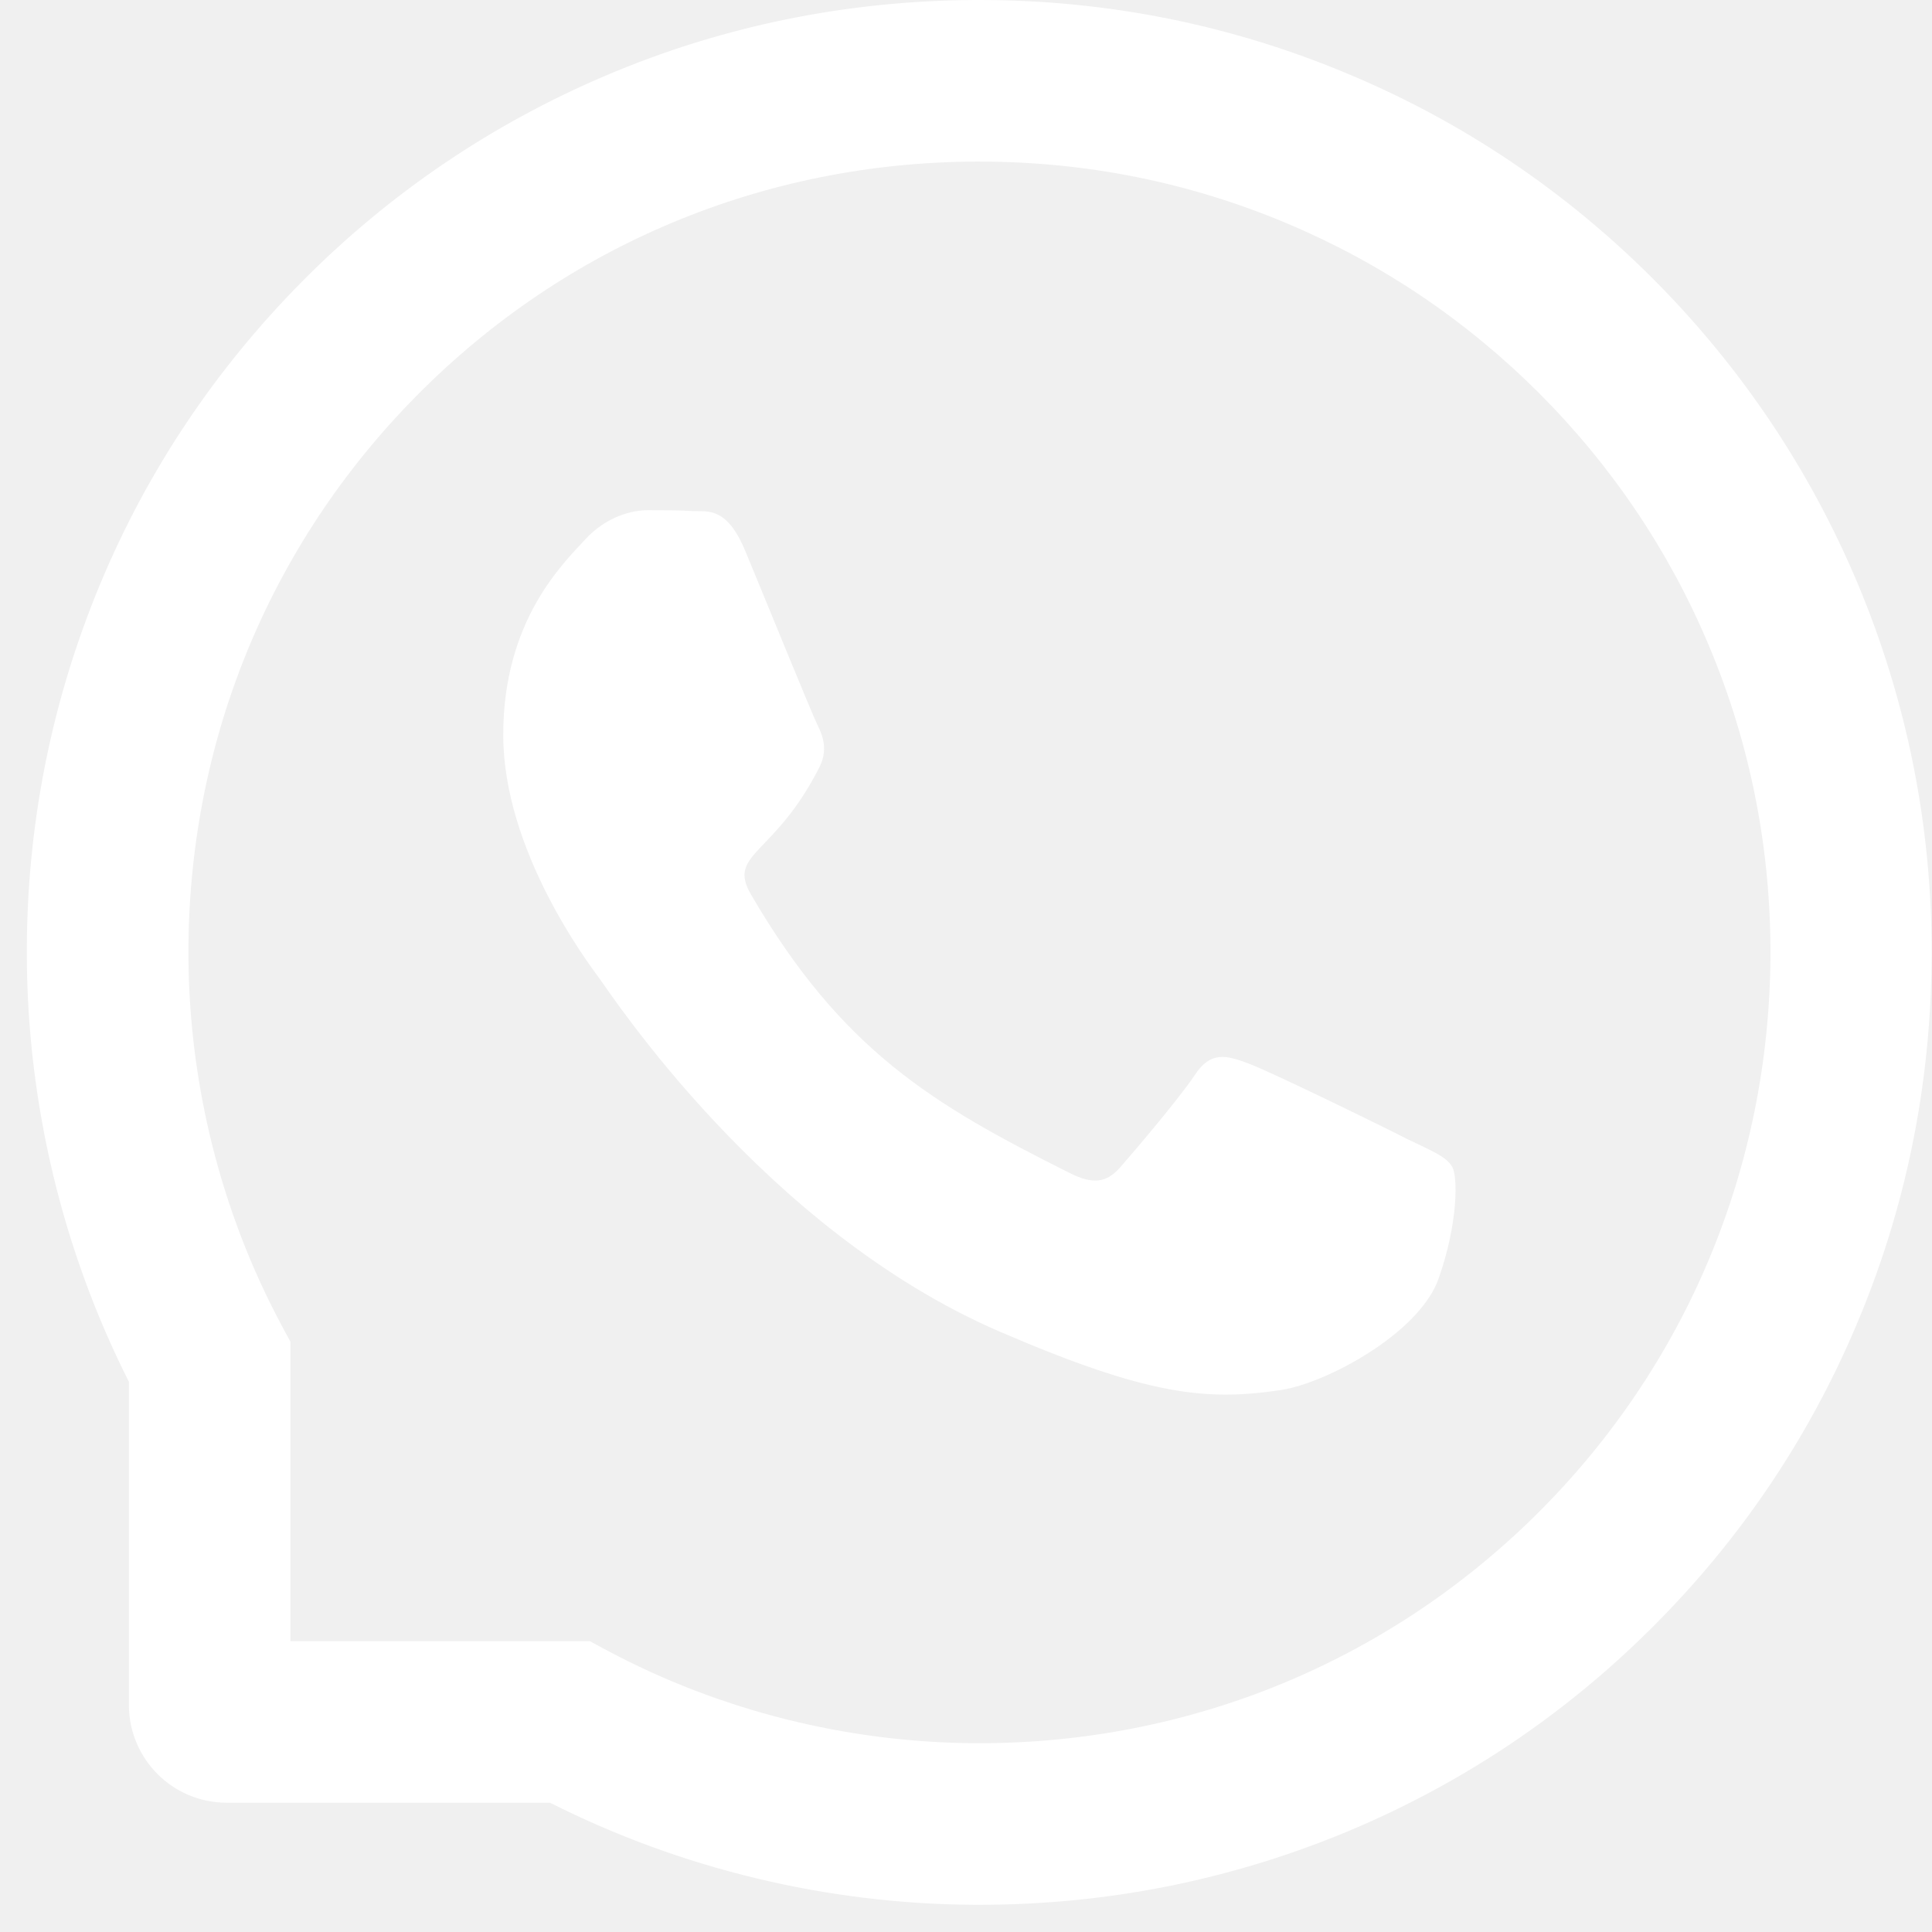
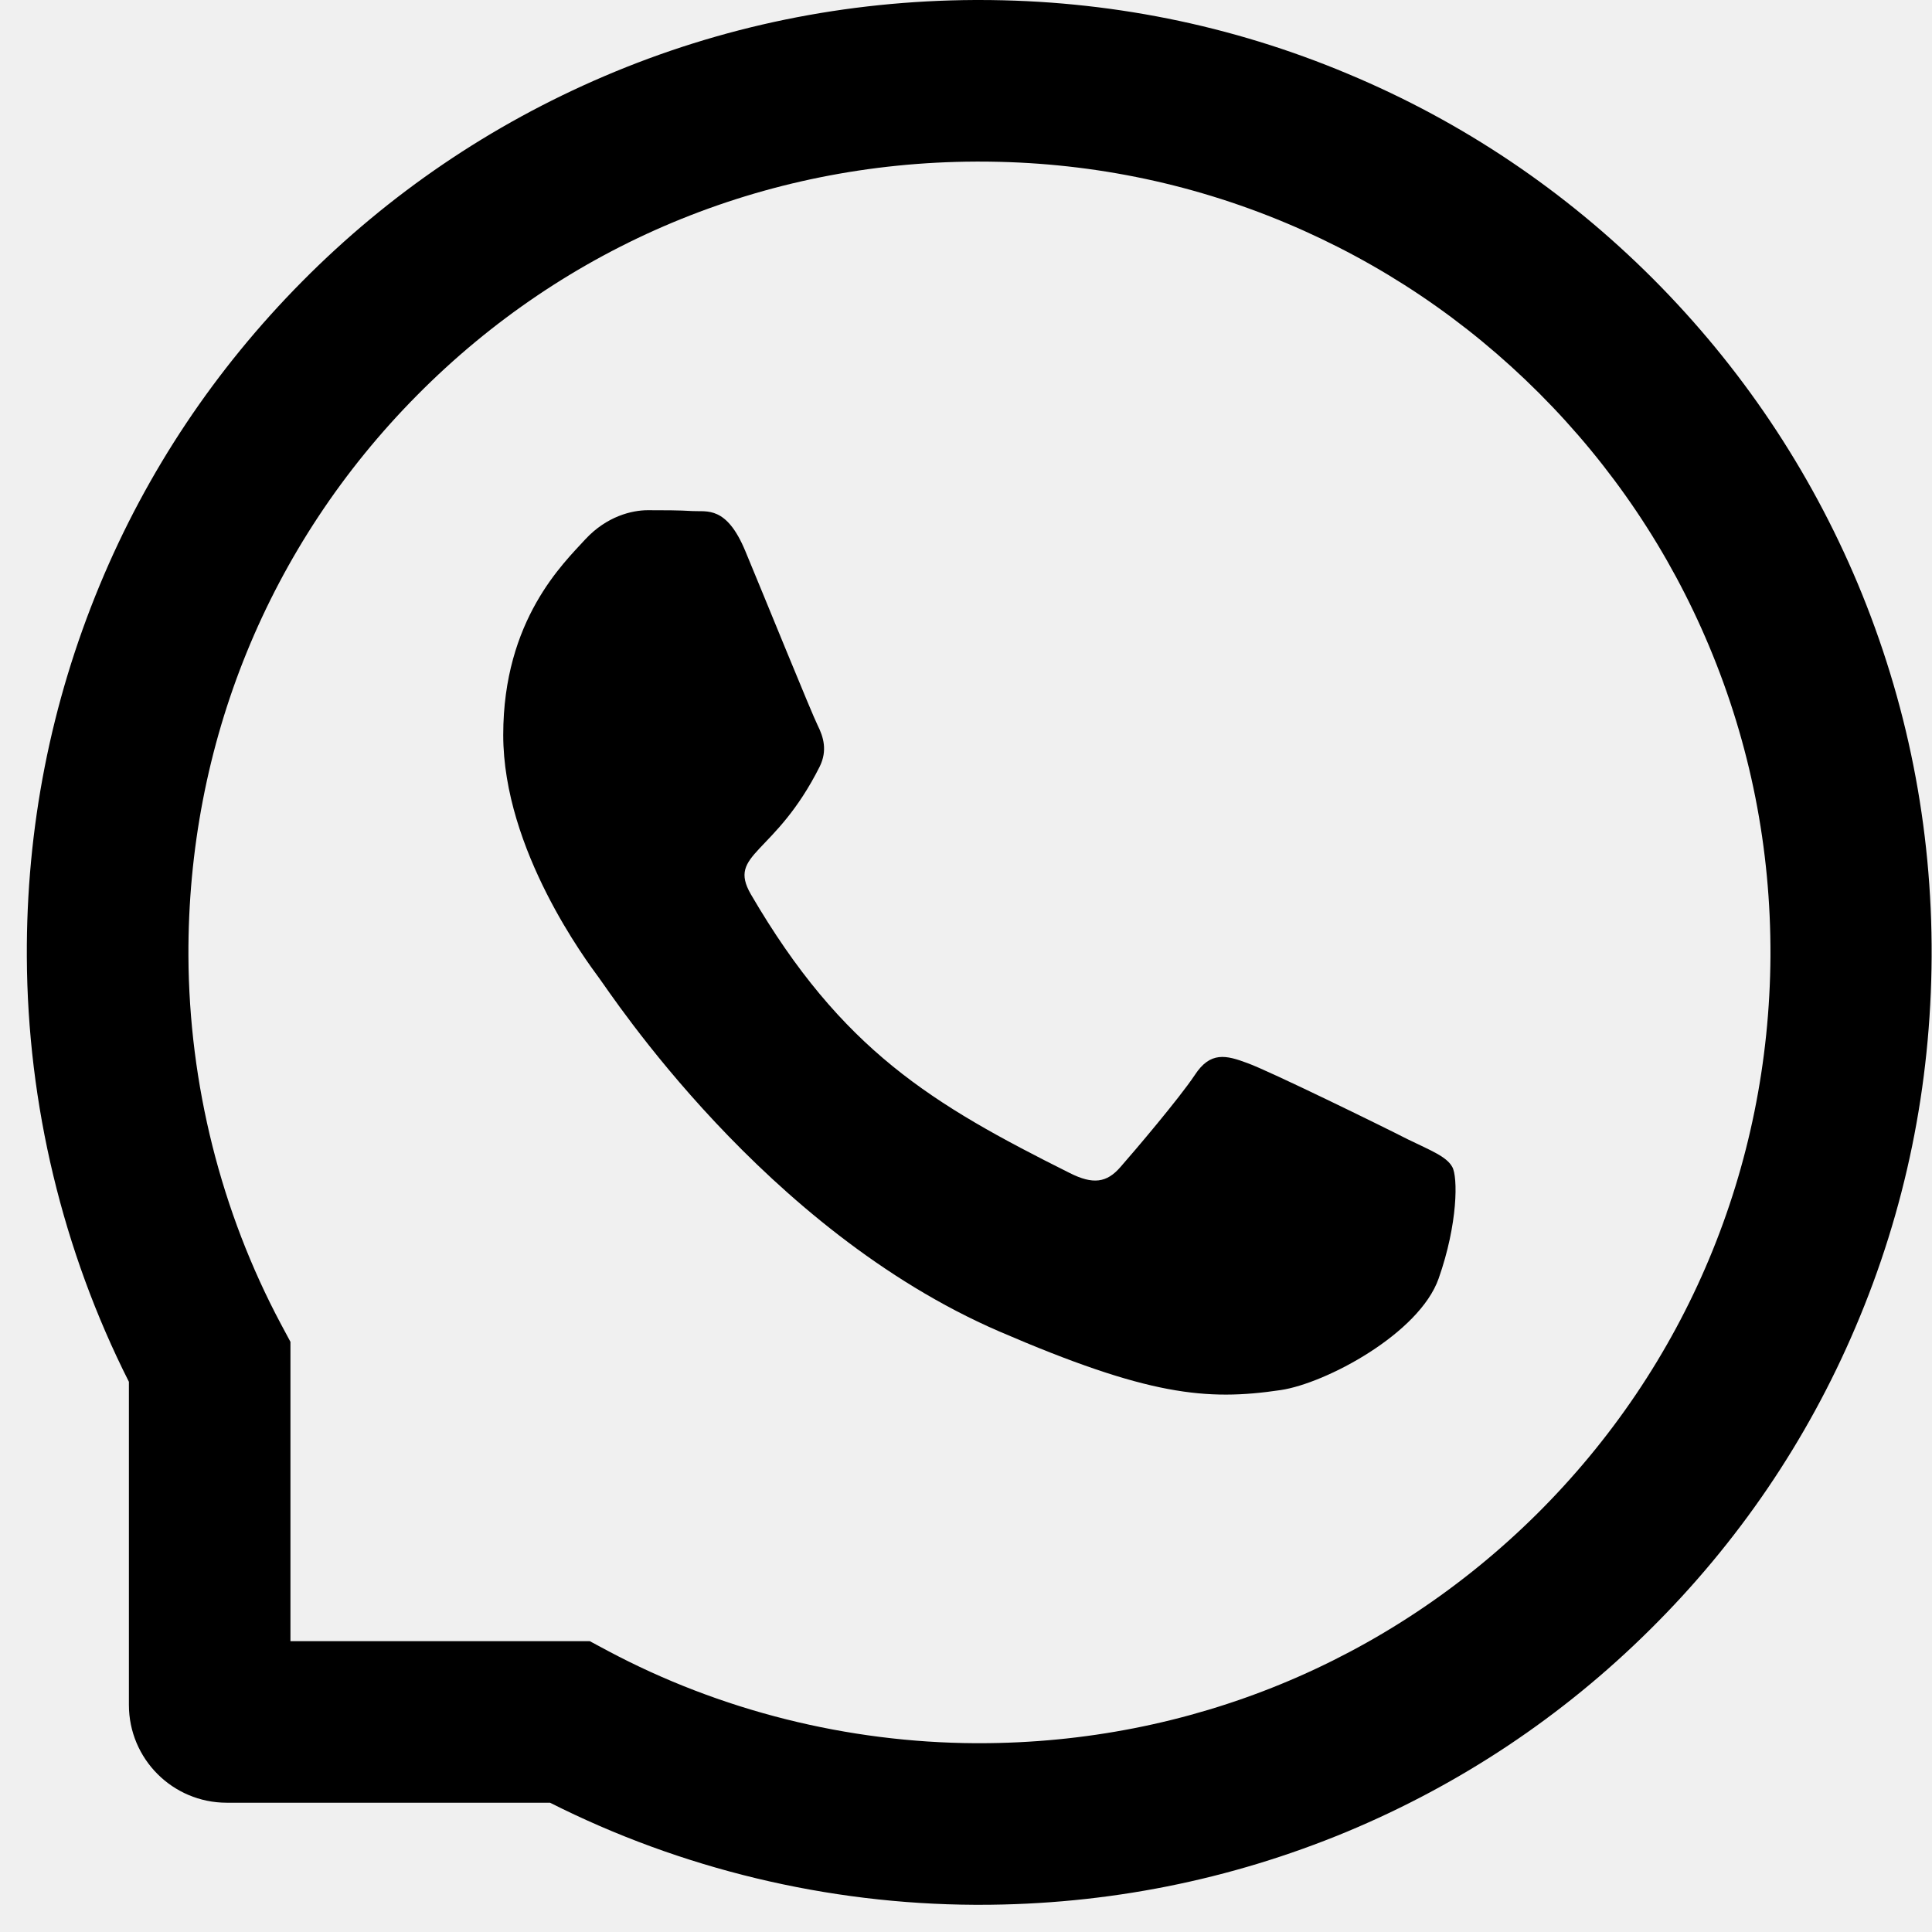
- <svg xmlns="http://www.w3.org/2000/svg" width="36" height="36" viewBox="0 0 36 36" fill="none">
+ <svg xmlns="http://www.w3.org/2000/svg" width="36" height="36" viewBox="0 0 36 36" fill=" black">
  <g id="Group 42">
    <g id="ð¦ icon &quot;whats app&quot;">
-       <path id="Vector" d="M26.229 21.228C25.797 21.006 23.646 19.953 23.246 19.81C22.846 19.66 22.552 19.588 22.263 20.032C21.97 20.471 21.138 21.45 20.877 21.747C20.623 22.04 20.366 22.076 19.934 21.858C17.367 20.575 15.684 19.568 13.992 16.665C13.545 15.892 14.44 15.948 15.276 14.28C15.418 13.987 15.347 13.737 15.236 13.516C15.125 13.294 14.254 11.147 13.889 10.271C13.537 9.42 13.172 9.539 12.907 9.523C12.653 9.507 12.364 9.507 12.071 9.507C11.778 9.507 11.306 9.618 10.906 10.05C10.506 10.489 9.377 11.547 9.377 13.694C9.377 15.841 10.942 17.921 11.156 18.214C11.378 18.507 14.234 22.912 18.619 24.809C21.392 26.005 22.477 26.108 23.864 25.902C24.707 25.776 26.446 24.849 26.807 23.823C27.167 22.801 27.167 21.925 27.06 21.743C26.953 21.549 26.66 21.438 26.229 21.228Z" fill="white" />
-       <path id="Vector_2" d="M34.614 10.87C33.719 8.742 32.436 6.833 30.8 5.193C29.164 3.557 27.254 2.27 25.123 1.379C22.945 0.463 20.631 0 18.247 0H18.167C15.767 0.012 13.442 0.487 11.255 1.422C9.144 2.325 7.25 3.609 5.63 5.245C4.01 6.881 2.738 8.782 1.859 10.901C0.948 13.096 0.488 15.429 0.5 17.829C0.512 20.579 1.17 23.308 2.402 25.748V31.769C2.402 32.775 3.218 33.591 4.224 33.591H10.249C12.689 34.823 15.418 35.481 18.167 35.493H18.25C20.623 35.493 22.925 35.033 25.092 34.134C27.211 33.251 29.116 31.983 30.748 30.363C32.384 28.743 33.672 26.849 34.571 24.738C35.506 22.551 35.981 20.226 35.993 17.826C36.005 15.413 35.537 13.072 34.614 10.87ZM28.629 28.22C25.852 30.969 22.168 32.482 18.247 32.482H18.179C15.791 32.47 13.418 31.876 11.322 30.759L10.99 30.581H5.412V25.003L5.234 24.671C4.117 22.575 3.523 20.202 3.511 17.814C3.495 13.864 5.004 10.157 7.773 7.364C10.538 4.571 14.234 3.026 18.183 3.011H18.25C20.231 3.011 22.152 3.395 23.963 4.155C25.729 4.896 27.314 5.962 28.677 7.324C30.035 8.683 31.105 10.271 31.846 12.038C32.614 13.868 32.998 15.809 32.99 17.814C32.967 21.759 31.418 25.455 28.629 28.22Z" fill="white" />
+       <path id="Vector" d="M26.229 21.228C25.797 21.006 23.646 19.953 23.246 19.81C22.846 19.66 22.552 19.588 22.263 20.032C21.97 20.471 21.138 21.45 20.877 21.747C20.623 22.04 20.366 22.076 19.934 21.858C17.367 20.575 15.684 19.568 13.992 16.665C13.545 15.892 14.44 15.948 15.276 14.28C15.418 13.987 15.347 13.737 15.236 13.516C15.125 13.294 14.254 11.147 13.889 10.271C13.537 9.42 13.172 9.539 12.907 9.523C12.653 9.507 12.364 9.507 12.071 9.507C11.778 9.507 11.306 9.618 10.906 10.05C10.506 10.489 9.377 11.547 9.377 13.694C9.377 15.841 10.942 17.921 11.156 18.214C11.378 18.507 14.234 22.912 18.619 24.809C21.392 26.005 22.477 26.108 23.864 25.902C24.707 25.776 26.446 24.849 26.807 23.823C27.167 22.801 27.167 21.925 27.06 21.743C26.953 21.549 26.66 21.438 26.229 21.228Z" fill="black" />
+       <path id="Vector_2" d="M34.614 10.87C33.719 8.742 32.436 6.833 30.8 5.193C29.164 3.557 27.254 2.27 25.123 1.379C22.945 0.463 20.631 0 18.247 0H18.167C15.767 0.012 13.442 0.487 11.255 1.422C9.144 2.325 7.25 3.609 5.63 5.245C4.01 6.881 2.738 8.782 1.859 10.901C0.948 13.096 0.488 15.429 0.5 17.829C0.512 20.579 1.17 23.308 2.402 25.748V31.769C2.402 32.775 3.218 33.591 4.224 33.591H10.249C12.689 34.823 15.418 35.481 18.167 35.493H18.25C20.623 35.493 22.925 35.033 25.092 34.134C27.211 33.251 29.116 31.983 30.748 30.363C32.384 28.743 33.672 26.849 34.571 24.738C35.506 22.551 35.981 20.226 35.993 17.826C36.005 15.413 35.537 13.072 34.614 10.87ZM28.629 28.22C25.852 30.969 22.168 32.482 18.247 32.482H18.179C15.791 32.47 13.418 31.876 11.322 30.759L10.99 30.581H5.412V25.003L5.234 24.671C4.117 22.575 3.523 20.202 3.511 17.814C3.495 13.864 5.004 10.157 7.773 7.364C10.538 4.571 14.234 3.026 18.183 3.011H18.25C20.231 3.011 22.152 3.395 23.963 4.155C25.729 4.896 27.314 5.962 28.677 7.324C30.035 8.683 31.105 10.271 31.846 12.038C32.614 13.868 32.998 15.809 32.99 17.814C32.967 21.759 31.418 25.455 28.629 28.22Z" fill="black" />
    </g>
  </g>
</svg>
